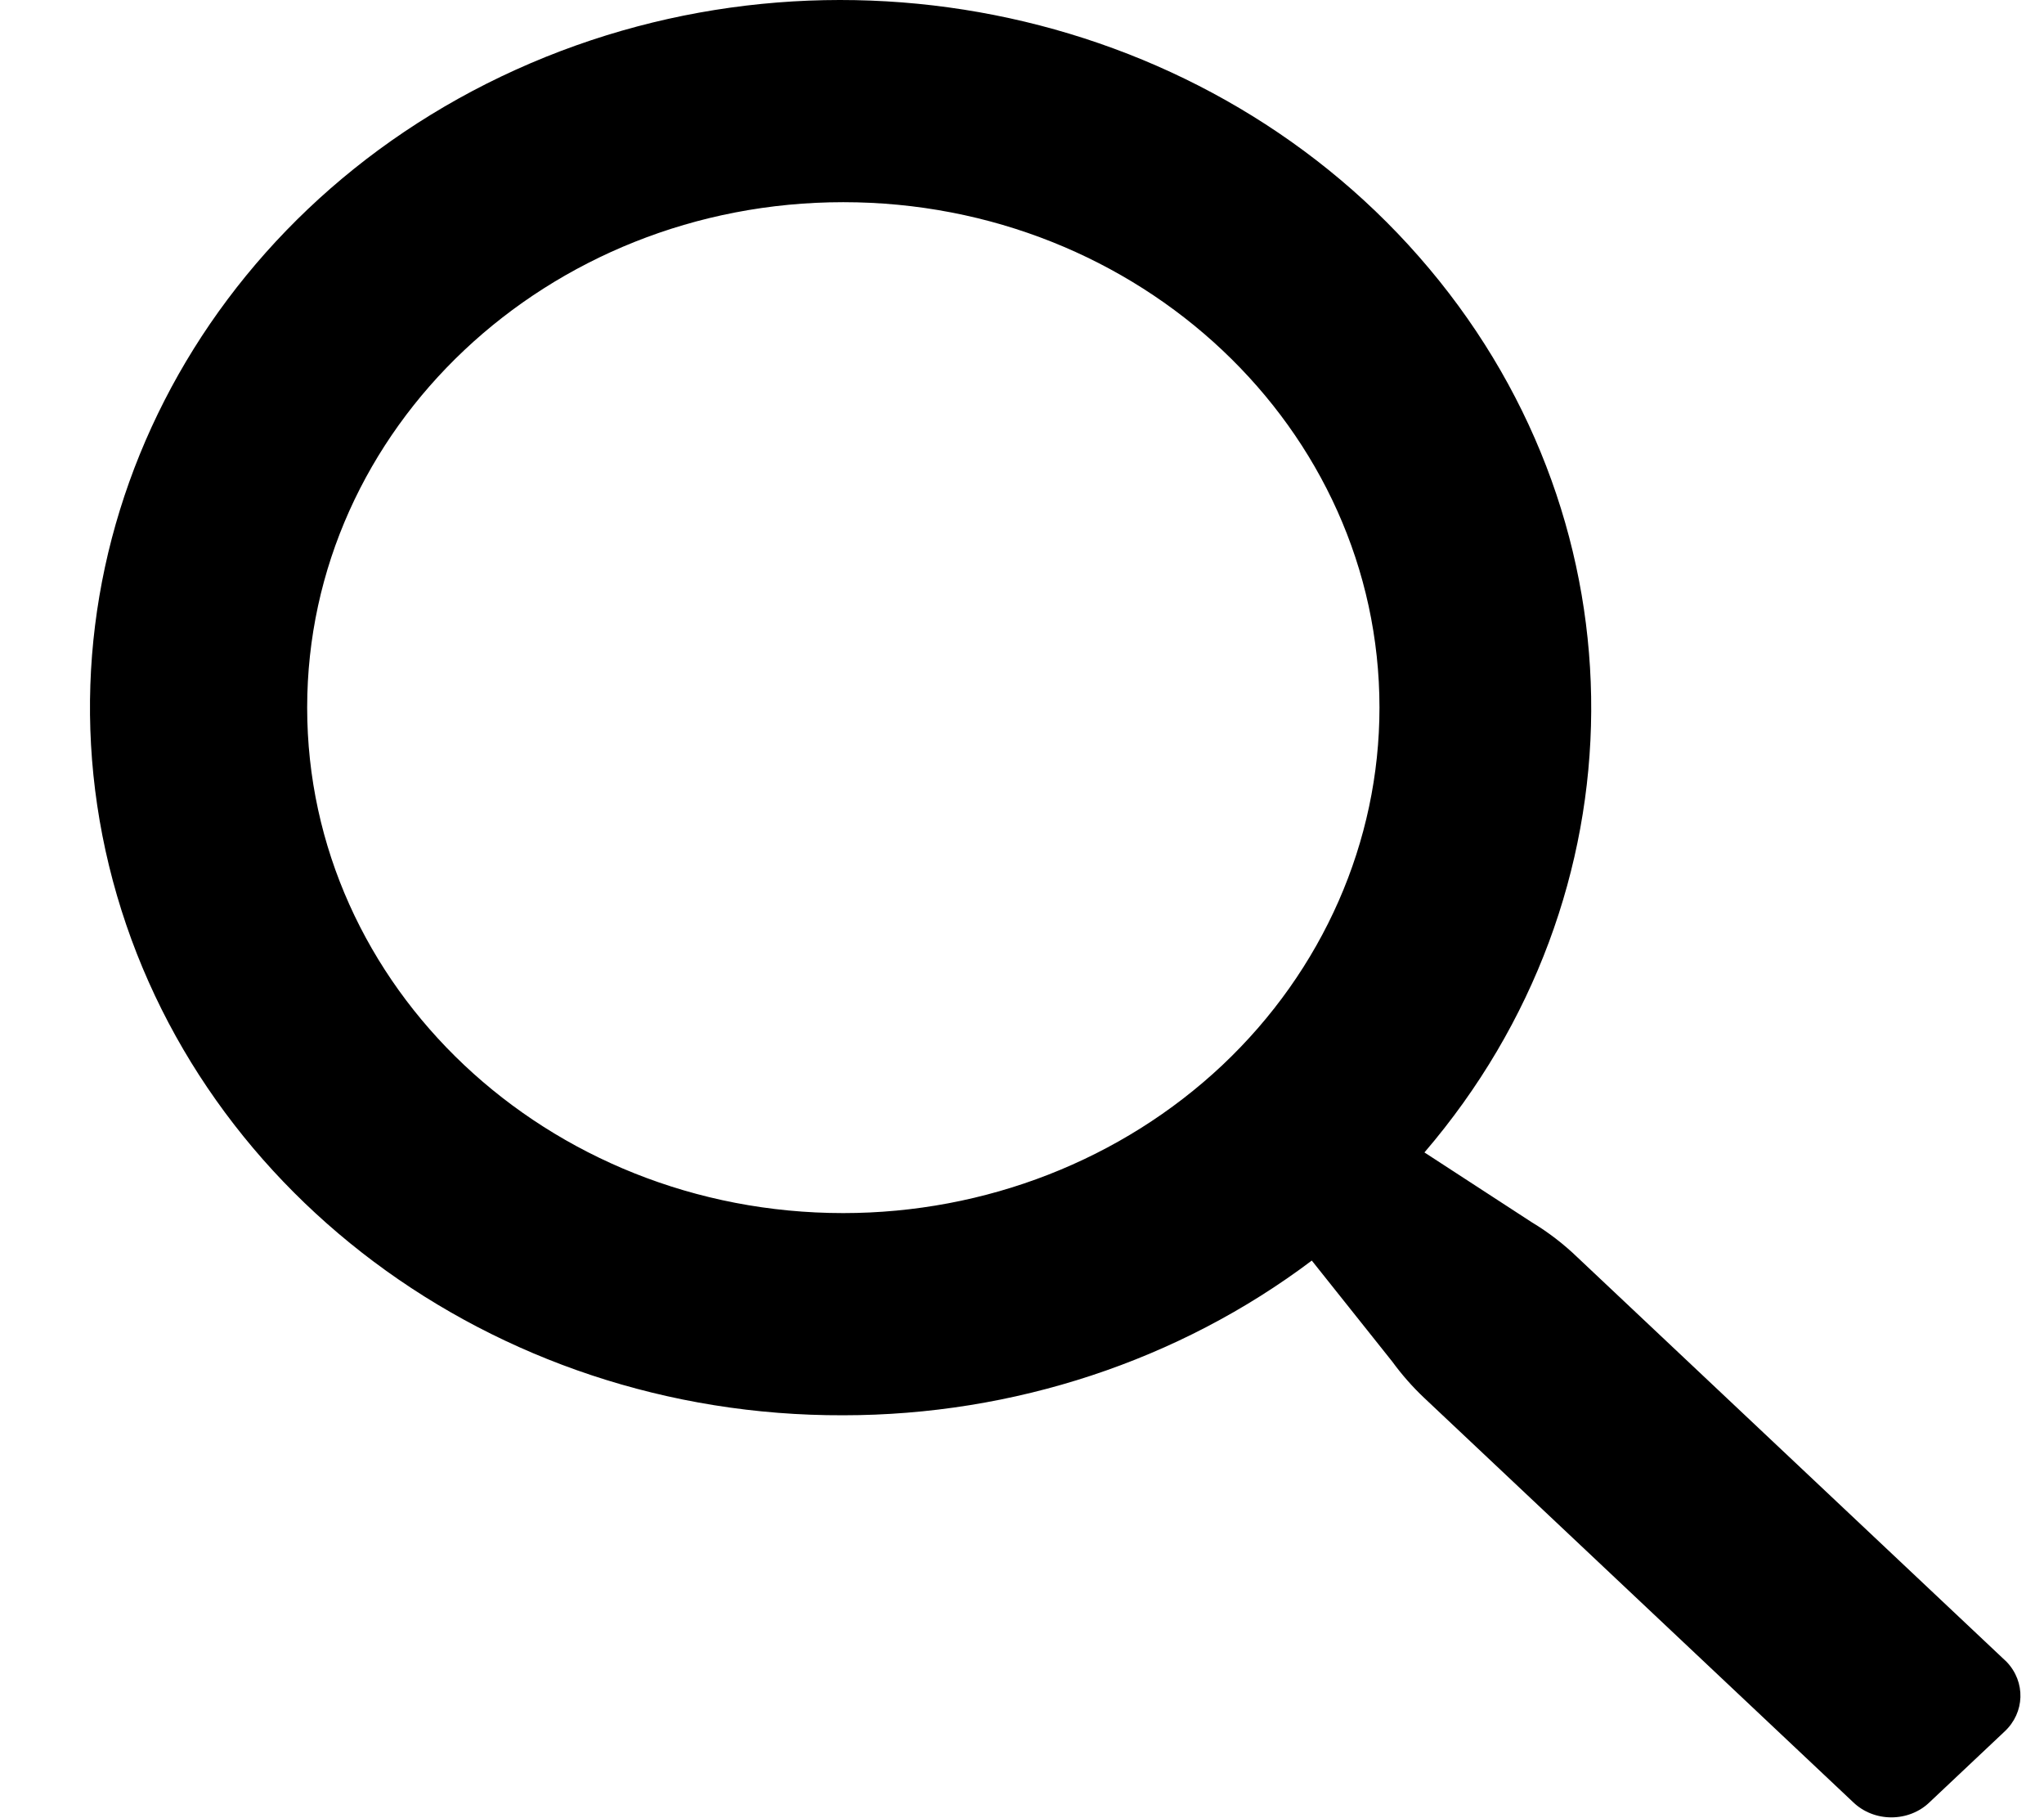
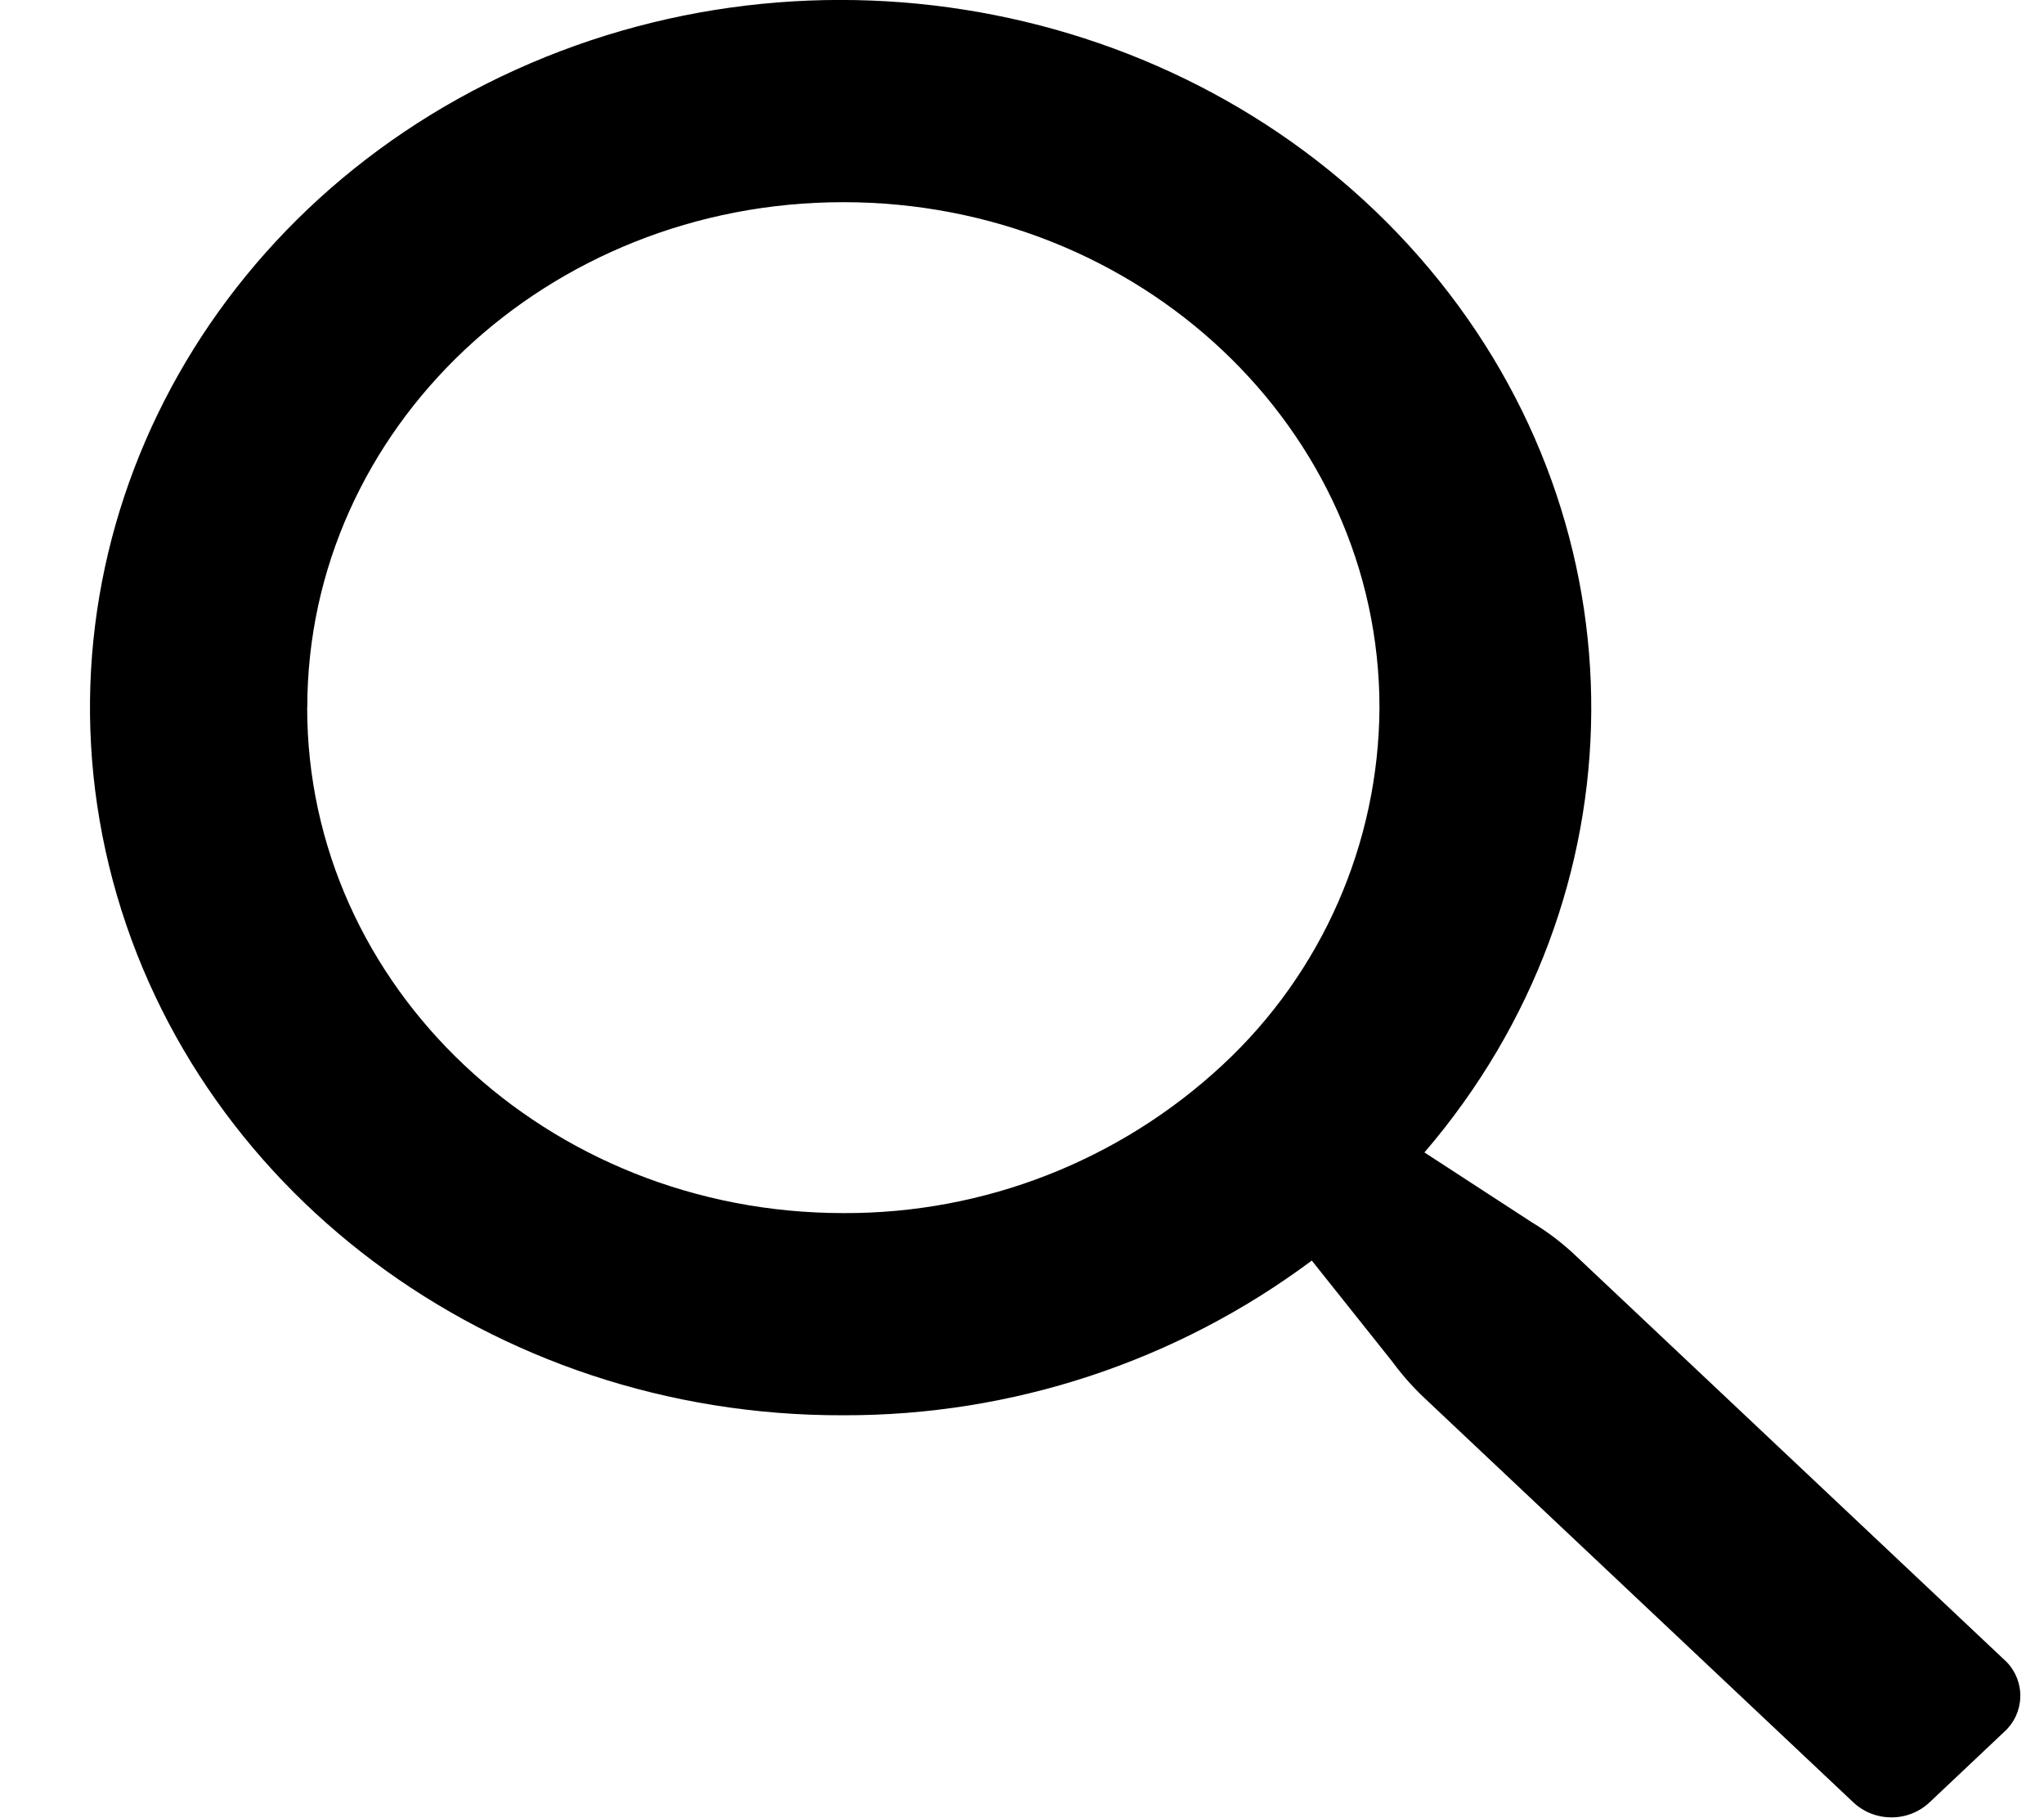
- <svg xmlns="http://www.w3.org/2000/svg" width="18" height="16" viewBox="0 0 18 16" fill="none">
-   <path fill-rule="evenodd" clip-rule="evenodd" d="M13.894 11.072L17.671 14.631C17.84 14.808 17.832 15.078 17.652 15.245L16.991 15.868C16.903 15.953 16.782 16 16.656 16C16.53 16 16.41 15.953 16.321 15.868L12.544 12.309C12.439 12.21 12.345 12.103 12.261 11.988L11.552 11.098C10.381 11.98 8.925 12.46 7.426 12.46C4.336 12.47 1.651 10.461 0.96 7.622C0.27 4.784 1.758 1.873 4.544 0.613C7.33 -0.646 10.67 0.081 12.587 2.366C14.504 4.65 14.486 7.881 12.544 10.146L13.488 10.76C13.636 10.849 13.772 10.954 13.894 11.072ZM2.705 6.23C2.705 8.688 4.819 10.68 7.426 10.68C8.679 10.68 9.879 10.211 10.765 9.377C11.65 8.542 12.148 7.41 12.148 6.23C12.148 3.773 10.034 1.78 7.426 1.78C4.819 1.78 2.705 3.773 2.705 6.23Z" fill="black" />
+ <svg xmlns="http://www.w3.org/2000/svg" width="18" height="16" fill="none">
+   <path fill="#000" fill-rule="evenodd" d="m13.894 11.072 3.777 3.56a.427.427 0 0 1-.019.613l-.66.623a.487.487 0 0 1-.336.132.487.487 0 0 1-.335-.132l-3.777-3.56a2.342 2.342 0 0 1-.283-.32l-.709-.89a6.868 6.868 0 0 1-4.126 1.362c-3.09.01-5.775-1.999-6.466-4.838-.69-2.838.798-5.75 3.584-7.009C7.33-.647 10.67.081 12.587 2.366c1.917 2.284 1.9 5.515-.043 7.78l.944.614c.148.089.284.194.406.312ZM2.705 6.23c0 2.458 2.114 4.45 4.721 4.45a4.871 4.871 0 0 0 3.339-1.303 4.324 4.324 0 0 0 1.383-3.147c0-2.457-2.114-4.45-4.722-4.45-2.607 0-4.72 1.993-4.72 4.45Z" clip-rule="evenodd" />
</svg>
